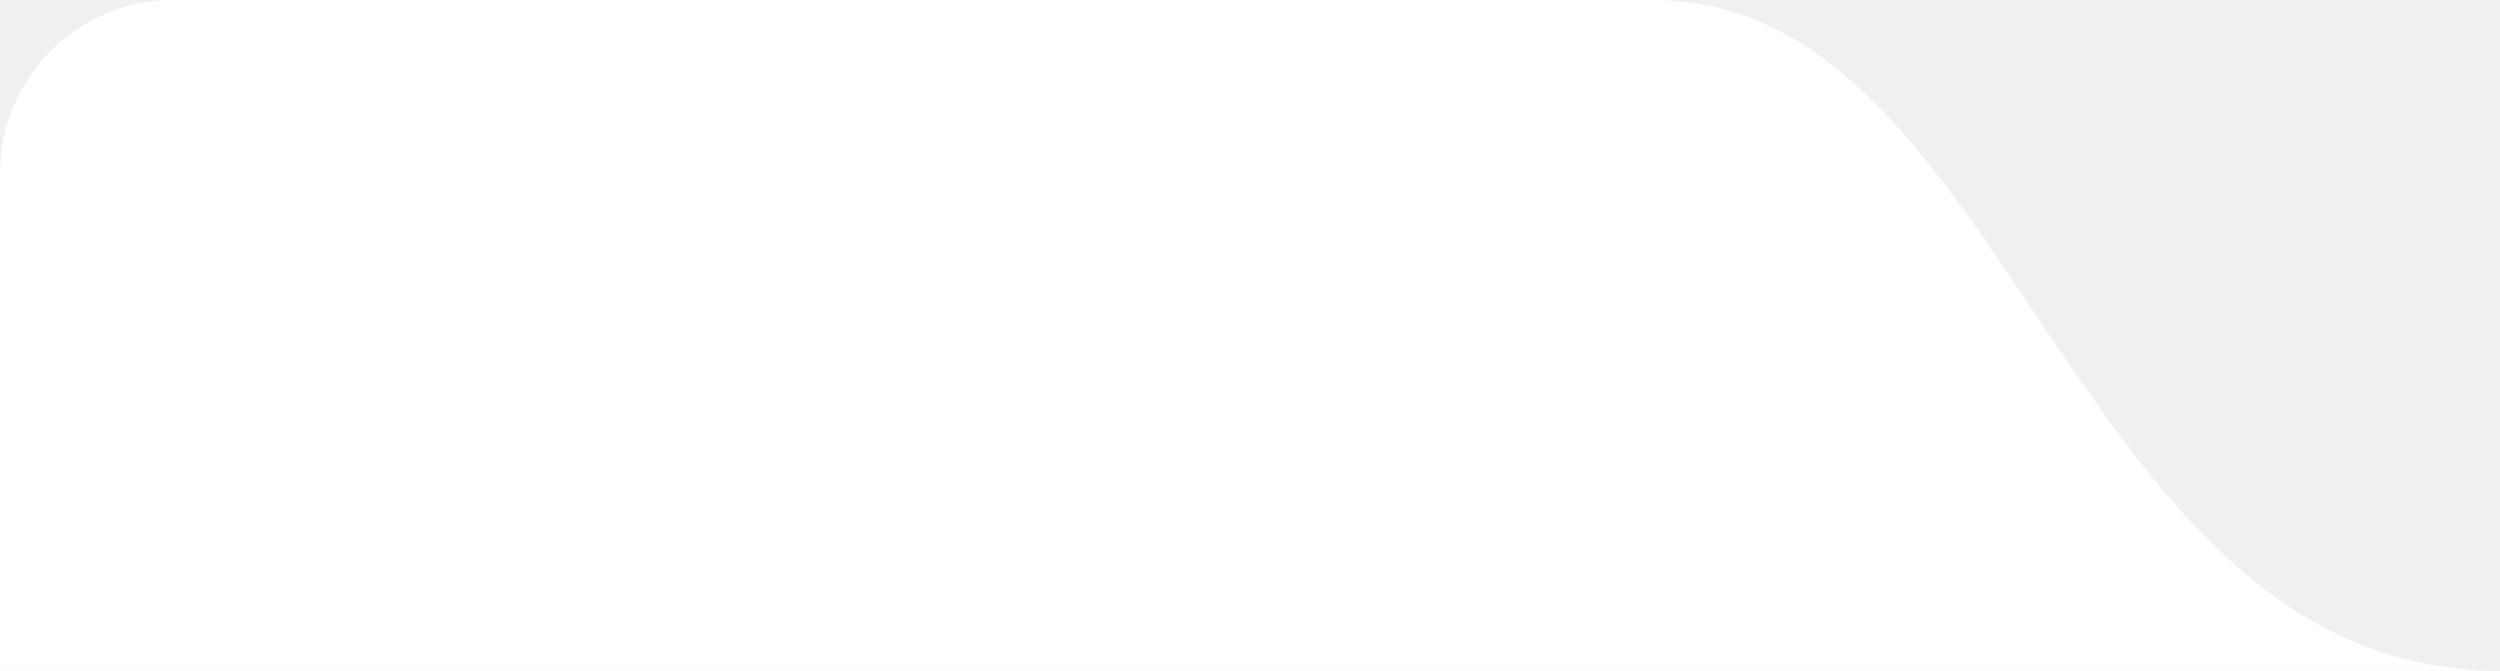
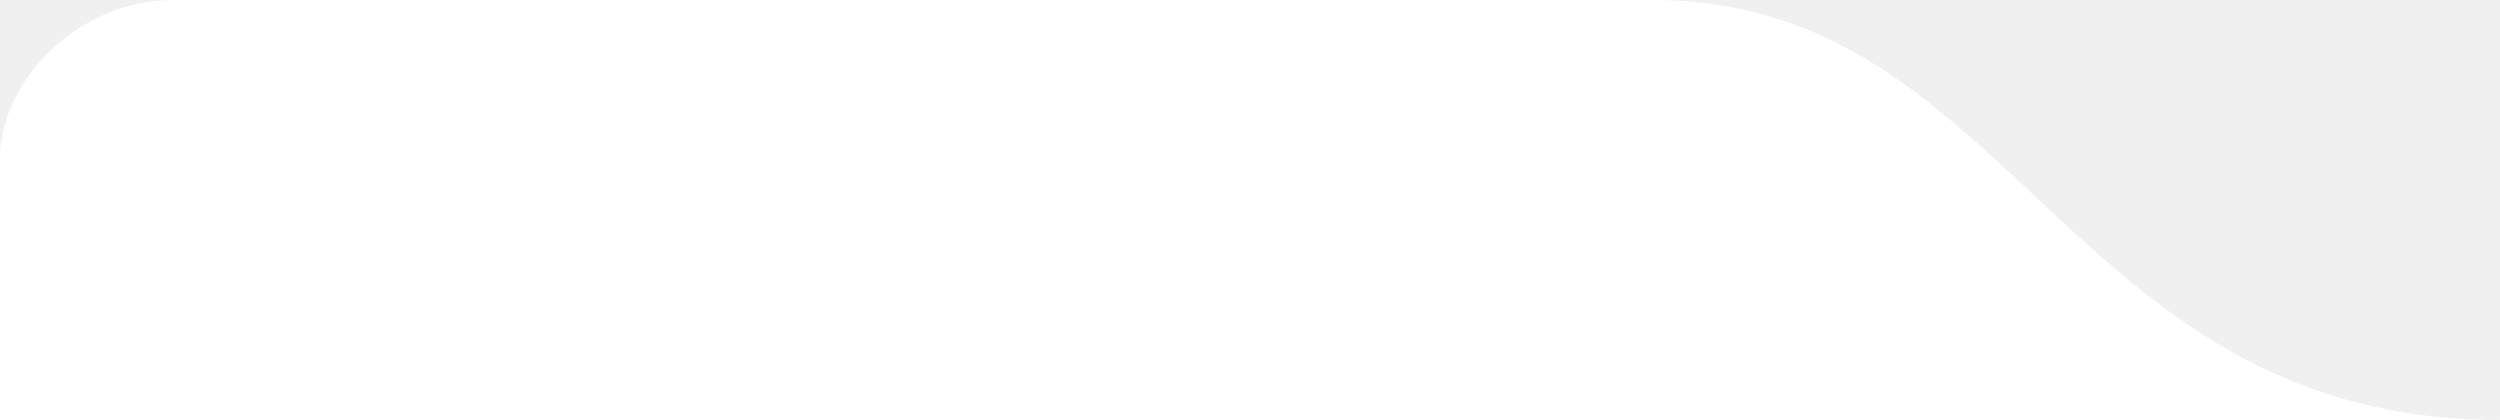
- <svg xmlns="http://www.w3.org/2000/svg" xml:space="preserve" width="46.478mm" height="12.47mm" version="1.1" style="shape-rendering:geometricPrecision; text-rendering:geometricPrecision; image-rendering:optimizeQuality; fill-rule:evenodd; clip-rule:evenodd" viewBox="0 0 78.16 20.97">
+ <svg xmlns="http://www.w3.org/2000/svg" xml:space="preserve" width="46.478mm" height="7.808mm" version="1.1" style="shape-rendering:geometricPrecision; text-rendering:geometricPrecision; image-rendering:optimizeQuality; fill-rule:evenodd; clip-rule:evenodd" viewBox="0 0 78.16 13.13">
  <defs>
    <style type="text/css">
   
    .fil0 {fill:white}
   
  </style>
  </defs>
  <g id="Layer_x0020_1">
-     <path class="fil0" d="M-0 20.97l57.09 0 21.07 0c-13.5,0 -15.22,-20.97 -26.47,-20.97l-46.29 0c-2.97,0 -5.4,2.43 -5.4,5.4l0 15.57z" />
+     <path class="fil0" d="M-0 13.13l57.09 0 21.07 0c-13.5,0 -15.22,-13.13 -26.47,-13.13l-46.29 0c-2.97,0 -5.4,2.55 -5.4,4.95l0 8.18z" />
  </g>
</svg>
